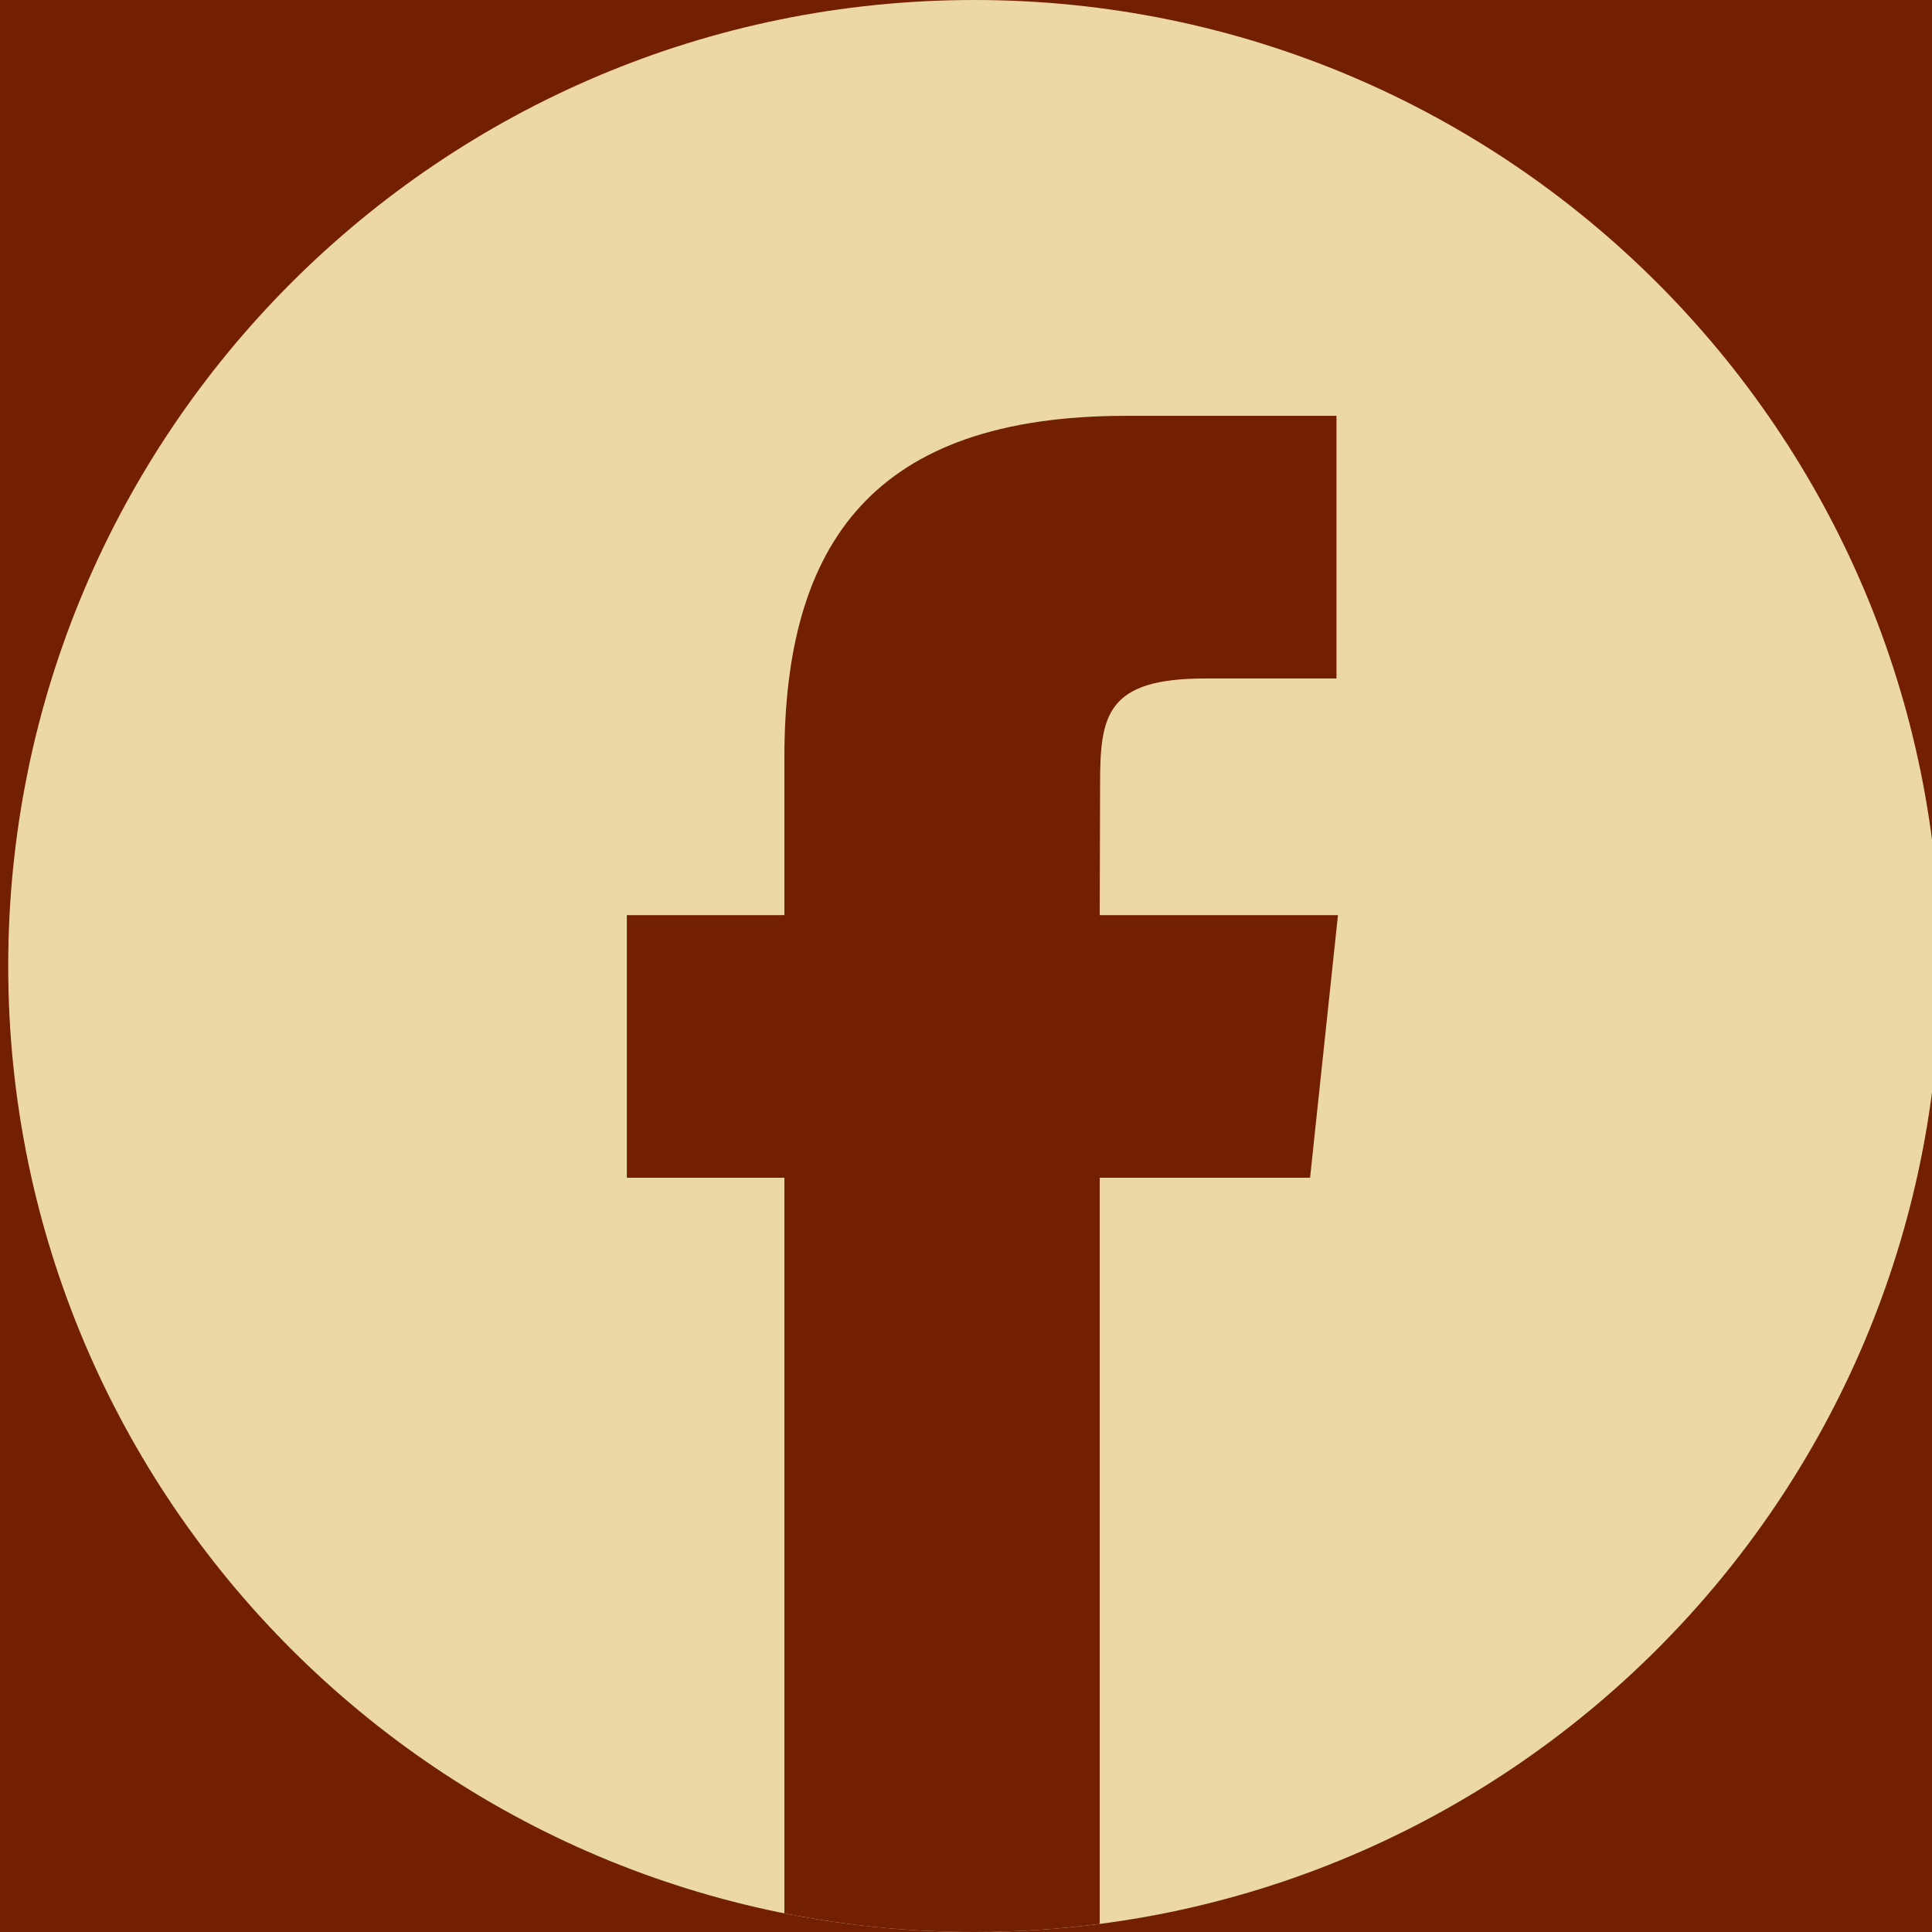
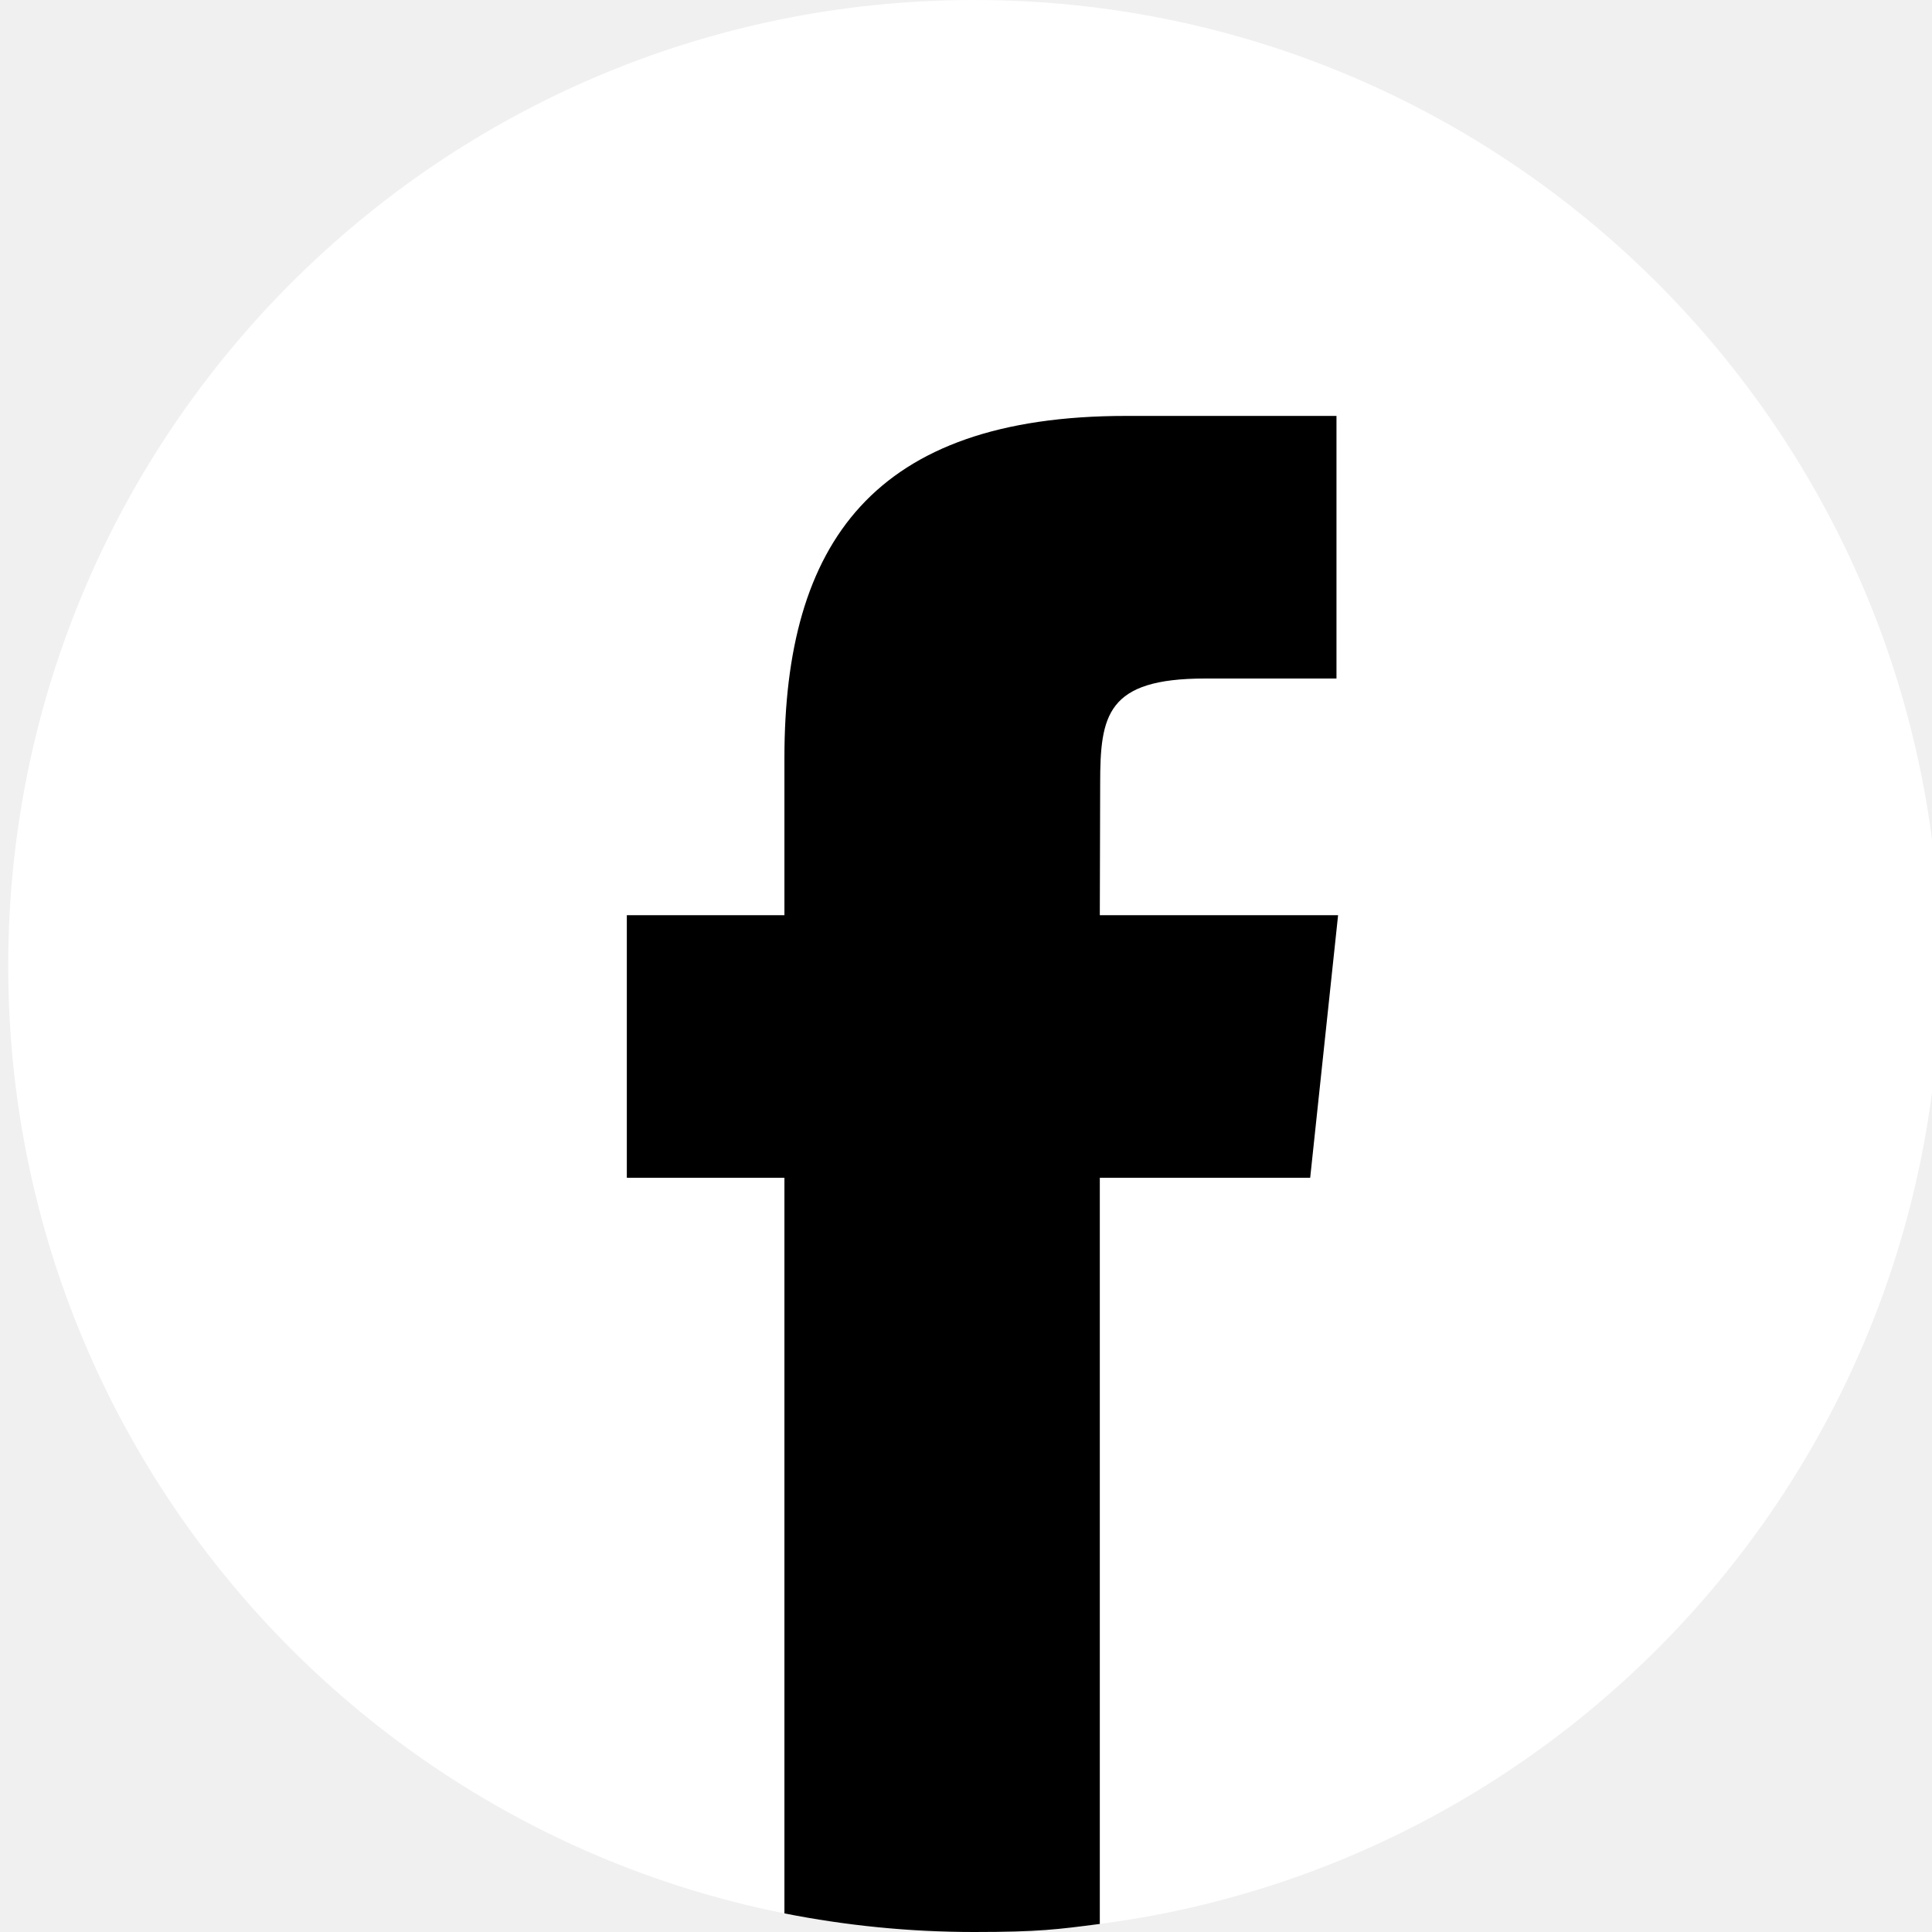
<svg xmlns="http://www.w3.org/2000/svg" id="Camada_1" data-name="Camada 1" version="1.1" viewBox="0 0 1080 1080">
  <defs>
    <style>
      .cls-1 {
-         fill: #721f02;
+         fill: #fff;
+         fill-rule: evenodd;
      }

      .cls-1, .cls-2 {
        stroke-width: 0px;
      }

      .cls-2 {
-         fill: #ecd8a3;
-         fill-rule: evenodd;
+         fill: #000;
      }
    </style>
  </defs>
-   <rect class="cls-1" width="1080" height="1080" />
-   <g>
-     <path class="cls-2" d="M544.59,0C842.82,0,1084.59,241.77,1084.59,540s-241.77,540-540,540S4.59,838.23,4.59,540,246.35,0,544.59,0Z" />
-     <path class="cls-1" d="M614.75,1075.47v-417.11h117.59l15.59-146.8h-133.18l.2-73.48c0-38.29,3.64-58.8,58.63-58.8h73.52v-146.83h-117.62c-141.28,0-191,71.21-191,190.98v88.13h-88.07v146.82h88.07v411.17c34.31,6.84,69.78,10.45,106.1,10.45,23.46,0,46.9-1.51,70.16-4.53h0Z" />
-   </g>
+   <path class="cls-1" d="M544.6,0c298.2,0,540,241.8,540,540s-241.8,540-540,540S4.6,838.2,4.6,540,246.4,0,544.6,0Z" />
+   <path class="cls-2" d="M614.8,1075.5v-417.1h117.6l15.6-146.8h-133.2l.2-73.5c0-38.3,3.6-58.8,58.6-58.8h73.5v-146.8h-117.6c-141.3,0-191,71.2-191,191v88.1h-88.1v146.8h88.1v411.2c34.3,6.8,69.8,10.4,106.1,10.4s46.9-1.5,70.2-4.5h0Z" />
</svg>
